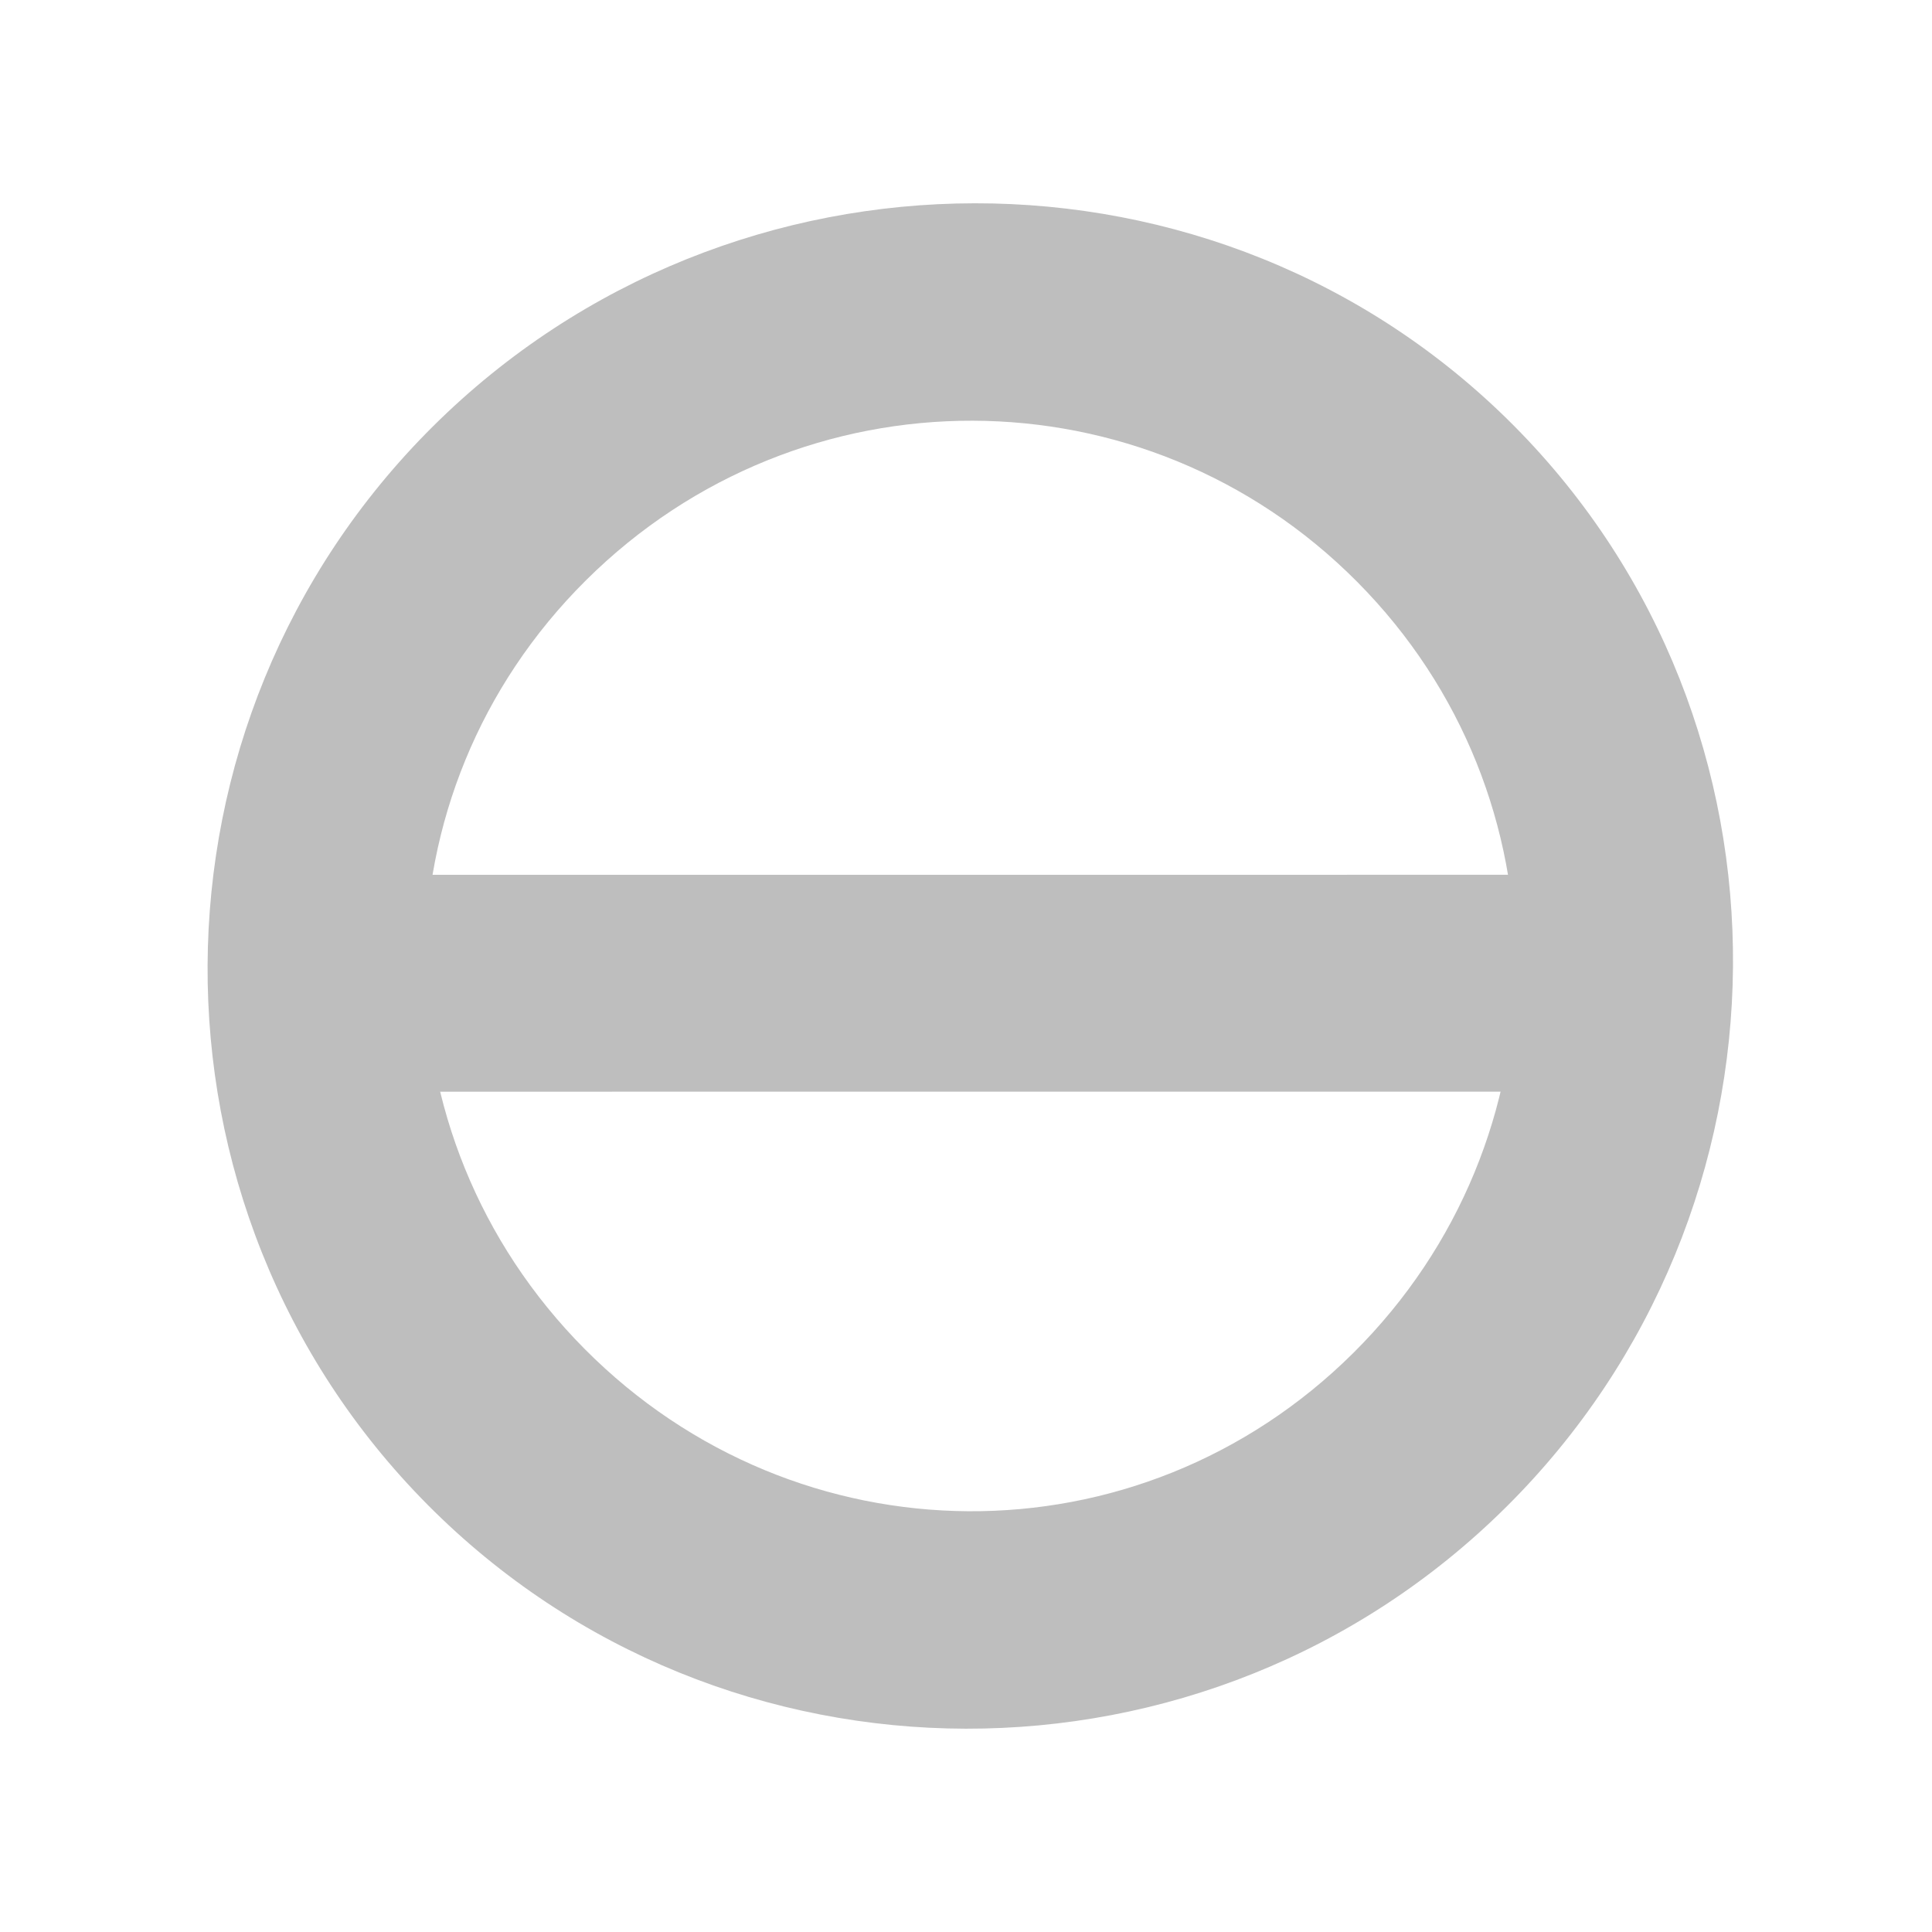
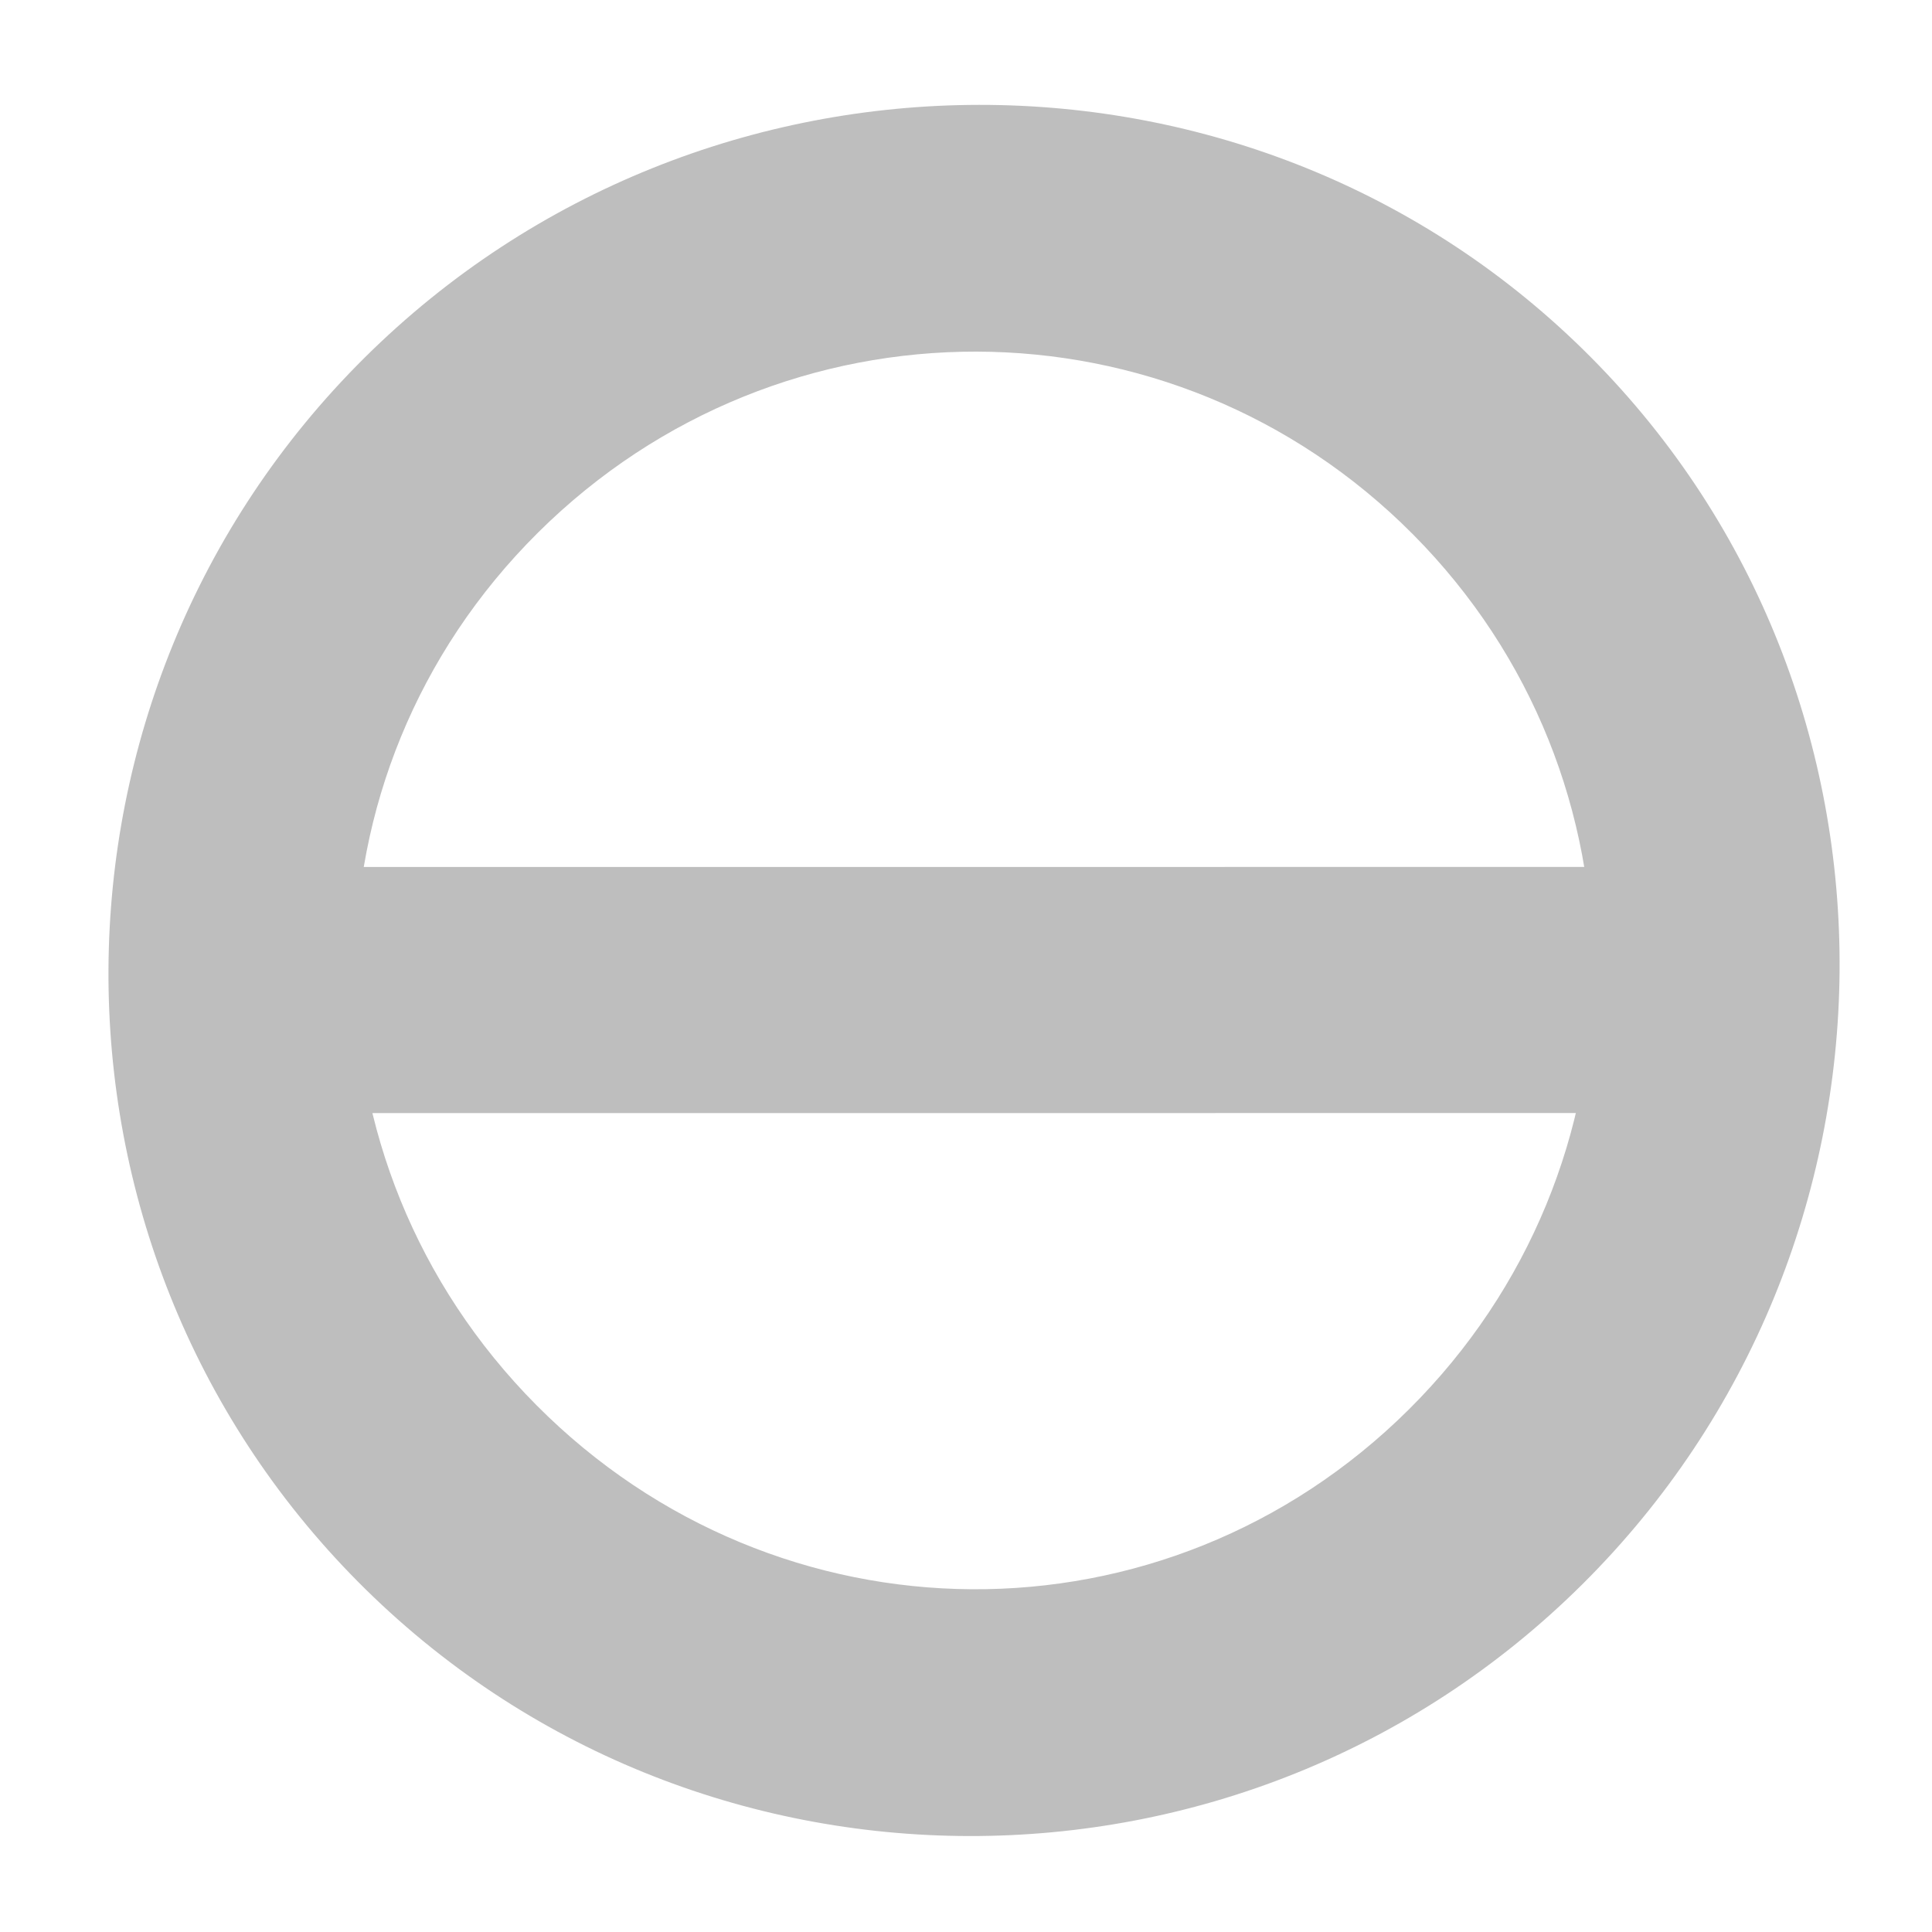
<svg xmlns="http://www.w3.org/2000/svg" xmlns:xlink="http://www.w3.org/1999/xlink" id="svg7384" height="16" width="16" version="1.1">
  <defs id="defs10">
    <linearGradient id="StandardGradient" gradientTransform="scale(1.078412,0.9272892)" x1="9.075" y1="2.216" x2="9.075" y2="13.952" gradientUnits="userSpaceOnUse">
      <stop style="stop-color:#000000;stop-opacity:0.863;" offset="0" id="stop3280" />
      <stop style="stop-color:#000000;stop-opacity:0.471;" offset="1" id="stop3282" />
    </linearGradient>
    <linearGradient xlink:href="#StandardGradient" id="linearGradient3625" gradientUnits="userSpaceOnUse" gradientTransform="matrix(1.078412,0,0,0.9272892,-20,0)" x1="9.075" y1="2.216" x2="9.075" y2="13.952" />
    <clipPath clipPathUnits="userSpaceOnUse" id="clipPath3632">
      <path style="fill:#ff00ff;fill-opacity:1;stroke:none;display:inline" d="m -20,0 0,16 16,0 0,-16 -16,0 z m 8.094,2.062 c 0.174,-0.017 0.322,0 0.5,0 2.967,0 5.375,2.426 5.375,5.438 0,2.865 -2.17,5.215 -4.938,5.438 l 0,-1.844 C -9.192,10.881 -7.812,9.361 -7.812,7.5 c 0,-2.007 -1.615,-3.625 -3.594,-3.625 -1.868,0 -3.366,1.43 -3.531,3.281 l 1.875,0 -2.906,4.094 -2.719,-4.094 1.938,0 c 0.163,-2.674 2.235,-4.835 4.844,-5.094 z" id="path3634" />
    </clipPath>
    <linearGradient xlink:href="#StandardGradient" id="linearGradient3999" gradientUnits="userSpaceOnUse" gradientTransform="scale(1.078412,0.9272892)" x1="9.075" y1="2.216" x2="9.075" y2="13.952" />
    <linearGradient xlink:href="#StandardGradient" id="linearGradient4003" gradientUnits="userSpaceOnUse" gradientTransform="scale(1.078412,0.9272892)" x1="9.075" y1="2.216" x2="9.075" y2="13.952" />
+     <linearGradient y2="13.952" x2="9.075" y1="2.216" x1="9.075" gradientTransform="scale(1.078412,0.9272892)" gradientUnits="userSpaceOnUse" id="linearGradient4003-8" xlink:href="#StandardGradient-6" />
+     <linearGradient y2="13.952" x2="9.075" y1="2.216" x1="9.075" gradientTransform="scale(1.078412,0.9272892)" gradientUnits="userSpaceOnUse" id="linearGradient3999-2" xlink:href="#StandardGradient-6" />
+     <clipPath id="clipPath3632-9" clipPathUnits="userSpaceOnUse">
+       <path id="path3634-4" d="m -20,0 0,16 16,0 0,-16 -16,0 z m 8.094,2.062 c 0.174,-0.017 0.322,0 0.5,0 2.967,0 5.375,2.426 5.375,5.438 0,2.865 -2.17,5.215 -4.938,5.438 l 0,-1.844 C -9.192,10.881 -7.812,9.361 -7.812,7.5 c 0,-2.007 -1.615,-3.625 -3.594,-3.625 -1.868,0 -3.366,1.43 -3.531,3.281 l 1.875,0 -2.906,4.094 -2.719,-4.094 1.938,0 c 0.163,-2.674 2.235,-4.835 4.844,-5.094 z" style="fill:#ff00ff;fill-opacity:1;stroke:none;display:inline" />
+     </clipPath>
+     <linearGradient y2="13.952" x2="9.075" y1="2.216" x1="9.075" gradientTransform="matrix(1.078412,0,0,0.9272892,-20,0)" gradientUnits="userSpaceOnUse" id="linearGradient3625-6" xlink:href="#StandardGradient-6" />
+     <linearGradient gradientUnits="userSpaceOnUse" y2="13.952" x2="9.075" y1="2.216" x1="9.075" gradientTransform="scale(1.078412,0.9272892)" id="StandardGradient-6">
+       <stop id="stop3280-8" offset="0" style="stop-color:#000000;stop-opacity:0.863;" />
+       <stop id="stop3282-2" offset="1" style="stop-color:#000000;stop-opacity:0.471;" />
+     </linearGradient>
+     <linearGradient id="StandardGradient-3" gradientTransform="scale(1.078412,0.9272892)" x1="9.075" y1="2.216" x2="9.075" y2="13.952" gradientUnits="userSpaceOnUse">
+       <stop style="stop-color:#000000;stop-opacity:0.863;" offset="0" id="stop3280-84" />
+       <stop style="stop-color:#000000;stop-opacity:0.471;" offset="1" id="stop3282-7" />
+     </linearGradient>
+     <linearGradient xlink:href="#StandardGradient-3" id="linearGradient3625-5" gradientUnits="userSpaceOnUse" gradientTransform="matrix(1.078412,0,0,0.9272892,-20,0)" x1="9.075" y1="2.216" x2="9.075" y2="13.952" />
+     <clipPath clipPathUnits="userSpaceOnUse" id="clipPath3632-3">
+       <path style="fill:#ff00ff;fill-opacity:1;stroke:none;display:inline" d="m -20,0 0,16 16,0 0,-16 -16,0 z m 8.094,2.062 c 0.174,-0.017 0.322,0 0.5,0 2.967,0 5.375,2.426 5.375,5.438 0,2.865 -2.17,5.215 -4.938,5.438 l 0,-1.844 C -9.192,10.881 -7.812,9.361 -7.812,7.5 c 0,-2.007 -1.615,-3.625 -3.594,-3.625 -1.868,0 -3.366,1.43 -3.531,3.281 l 1.875,0 -2.906,4.094 -2.719,-4.094 1.938,0 c 0.163,-2.674 2.235,-4.835 4.844,-5.094 z" id="path3634-9" />
+     </clipPath>
+     <linearGradient xlink:href="#StandardGradient-3" id="linearGradient3999-9" gradientUnits="userSpaceOnUse" gradientTransform="scale(1.078412,0.9272892)" x1="9.075" y1="2.216" x2="9.075" y2="13.952" />
+     <linearGradient xlink:href="#StandardGradient-3" id="linearGradient4003-5" gradientUnits="userSpaceOnUse" gradientTransform="scale(1.078412,0.9272892)" x1="9.075" y1="2.216" x2="9.075" y2="13.952" />
  </defs>
-   <g transform="matrix(0.9,0,0,0.9,-2.811516,-928.2094)" id="layer1">
-     <g id="layer12" transform="matrix(0.7046543,0.709591,-0.7146432,0.7096713,290.1909,442.6847)">
-       <path id="path4222" style="text-indent:0;text-transform:none;block-progression:tb;color:#000000;fill:#bebebe" d="m 228.01,607.02 c -3.86,0 -7.007,3.166 -7.007,7.01 0,3.844 3.147,6.979 7.007,6.979 3.86,0 7.007,-3.134 7.007,-6.979 0,-3.844 -3.147,-7.01 -7.007,-7.01 z m 0,2.021 c 2.777,0 5.01,2.224 5.01,4.989 0,2.766 -2.233,4.958 -5.01,4.958 -2.777,0 -5.01,-2.192 -5.01,-4.958 0,-2.766 2.233,-4.989 5.01,-4.989 z" />
-       <path id="path4992" style="text-indent:0;text-transform:none;block-progression:tb;color:#000000;fill:#bebebe" d="m 231.41,609.44 -8,8 1.406,1.406 8,-8 -1.406,-1.406 z" />
+   <g transform="matrix(0.8829833,0,0,0.8829833,-2.684263,-910.3772)" id="layer1">
+     <g transform="matrix(1.156718,0,0,1.156767,-1.765628,-163.1806)" id="layer1-1">
+       <g transform="matrix(0.7046543,0.709591,-0.7146432,0.7096713,290.1909,442.6847)" id="layer12">
+         <path d="m 228.01,607.02 c -3.86,0 -7.007,3.166 -7.007,7.01 0,3.844 3.147,6.979 7.007,6.979 3.86,0 7.007,-3.134 7.007,-6.979 0,-3.844 -3.147,-7.01 -7.007,-7.01 z m 0,2.021 c 2.777,0 5.01,2.224 5.01,4.989 0,2.766 -2.233,4.958 -5.01,4.958 -2.777,0 -5.01,-2.192 -5.01,-4.958 0,-2.766 2.233,-4.989 5.01,-4.989 z" style="text-indent:0;text-transform:none;block-progression:tb;color:#000000;fill:#bebebe" id="path4222" />
+         <path d="m 231.41,609.44 -8,8 1.406,1.406 8,-8 -1.406,-1.406 z" style="text-indent:0;text-transform:none;block-progression:tb;color:#000000;fill:#bebebe" id="path4992" />
+       </g>
    </g>
  </g>
</svg>
